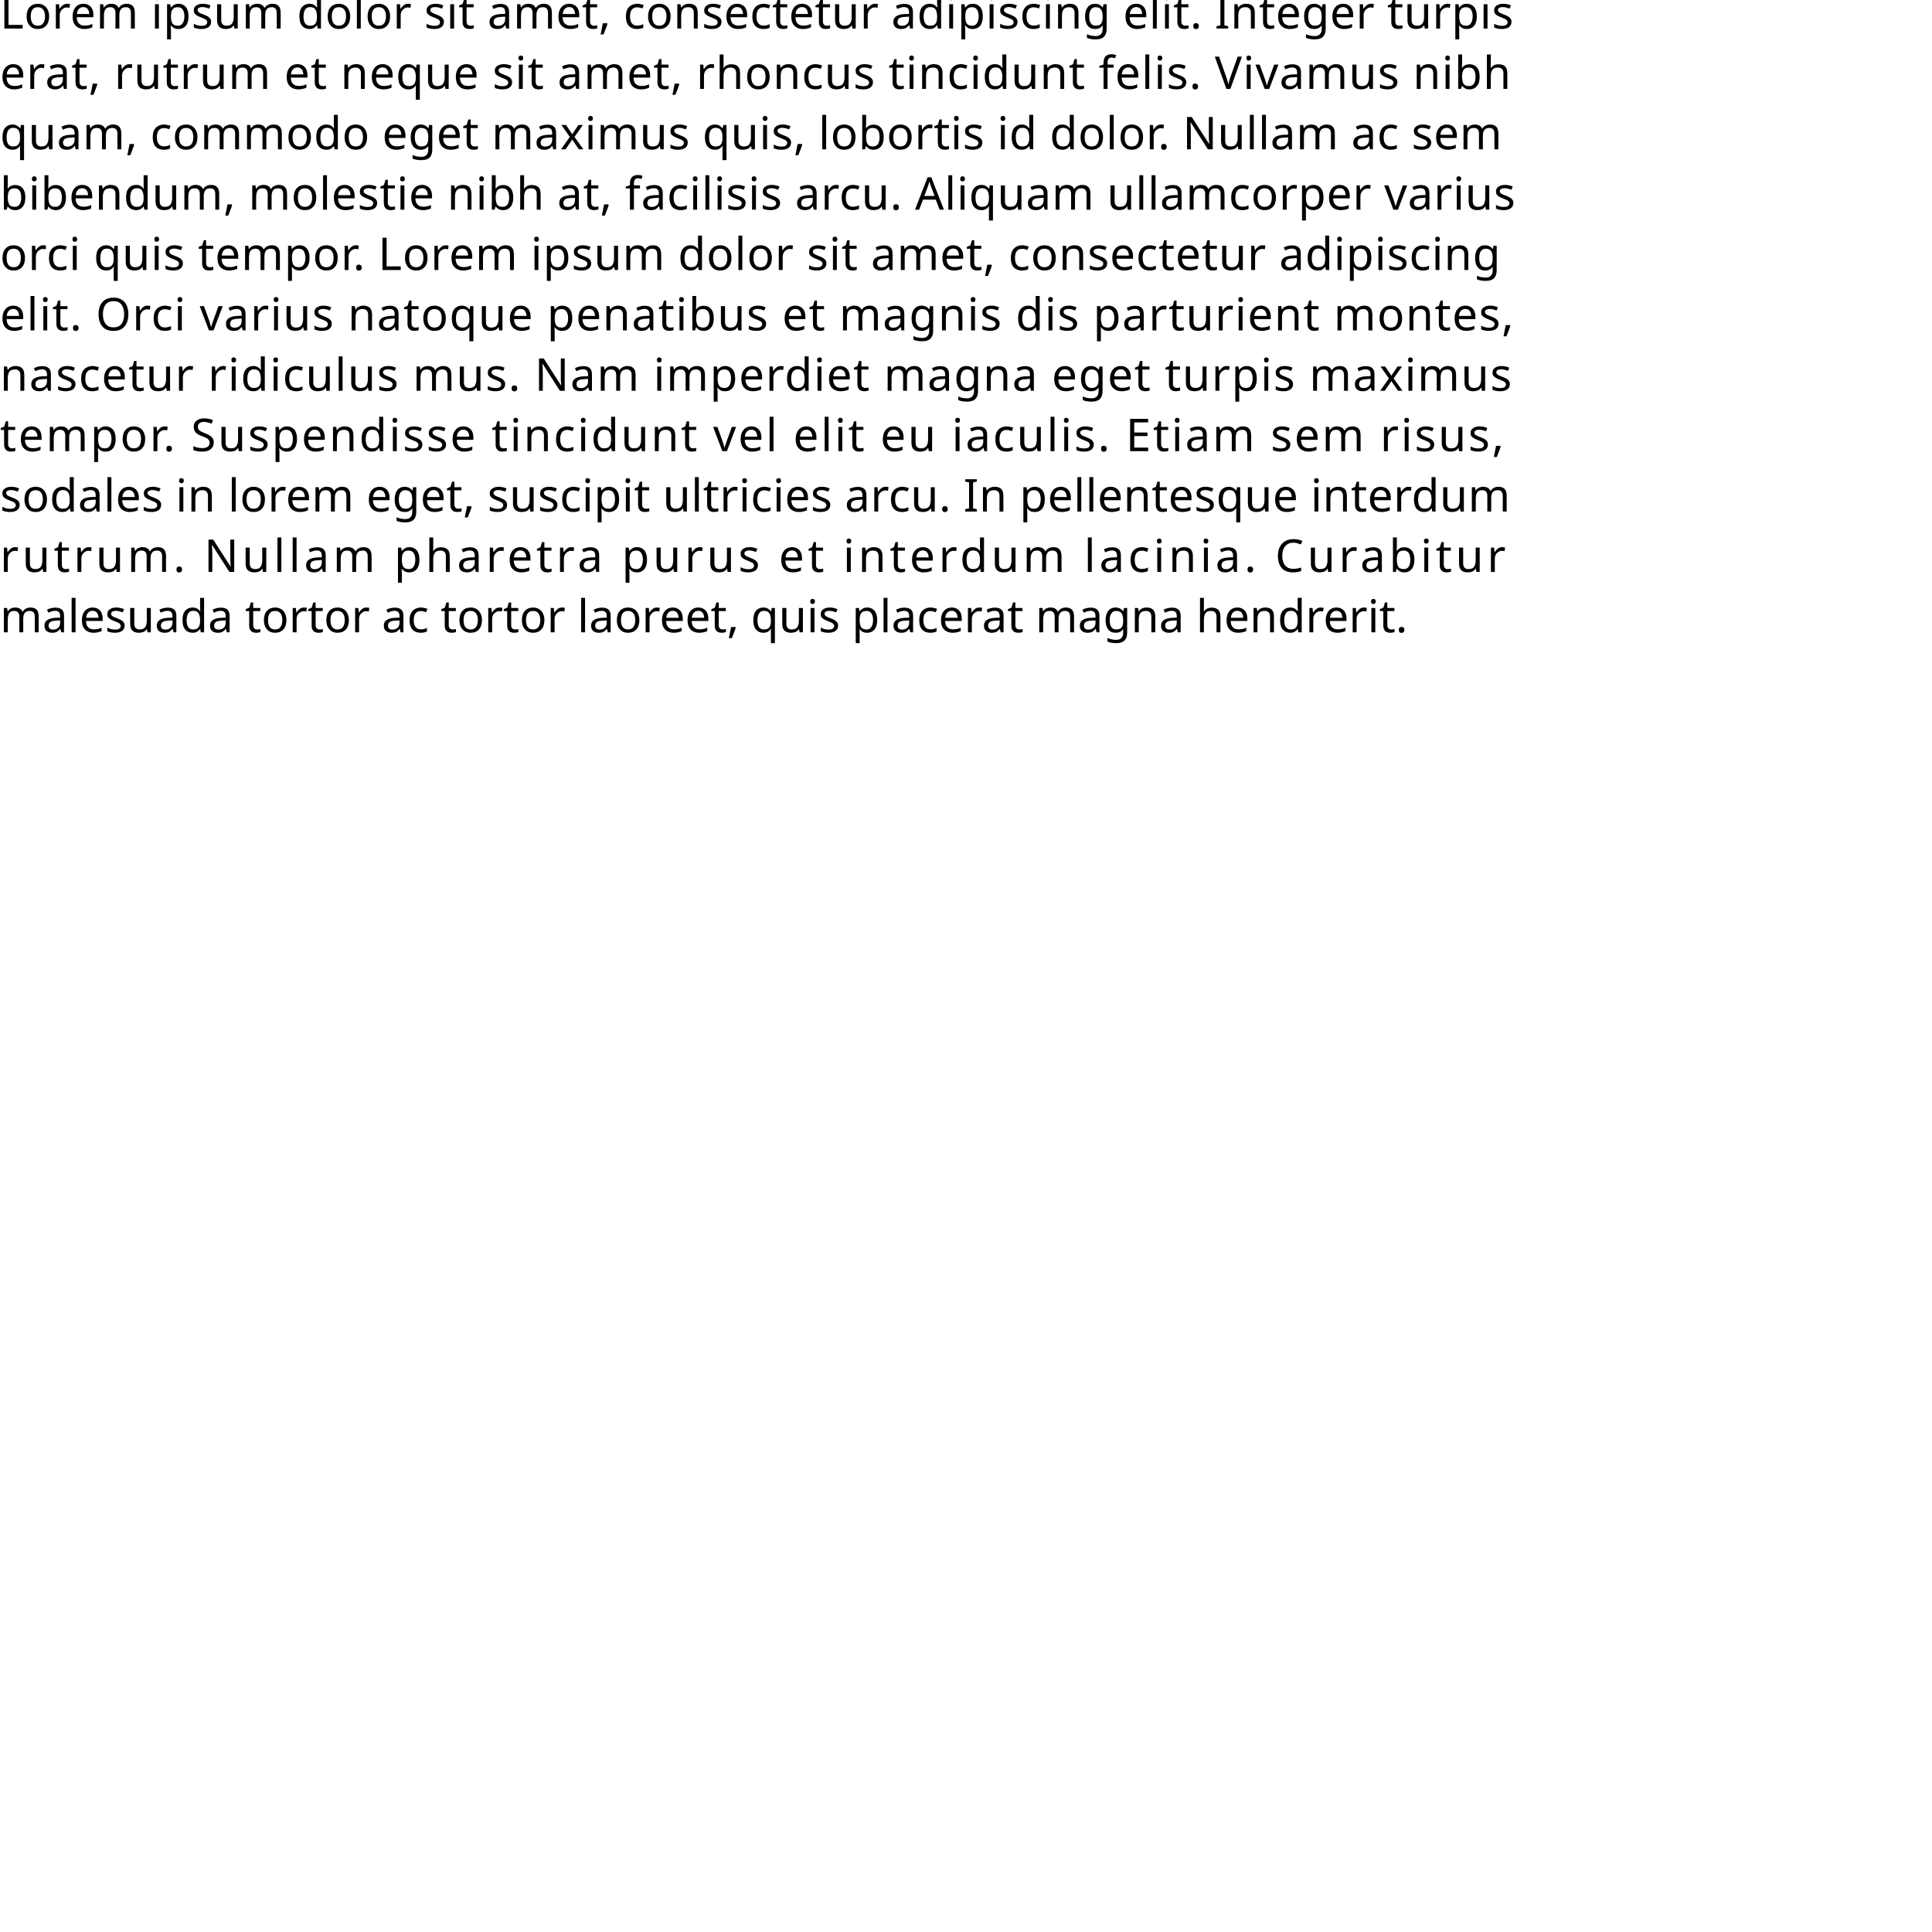
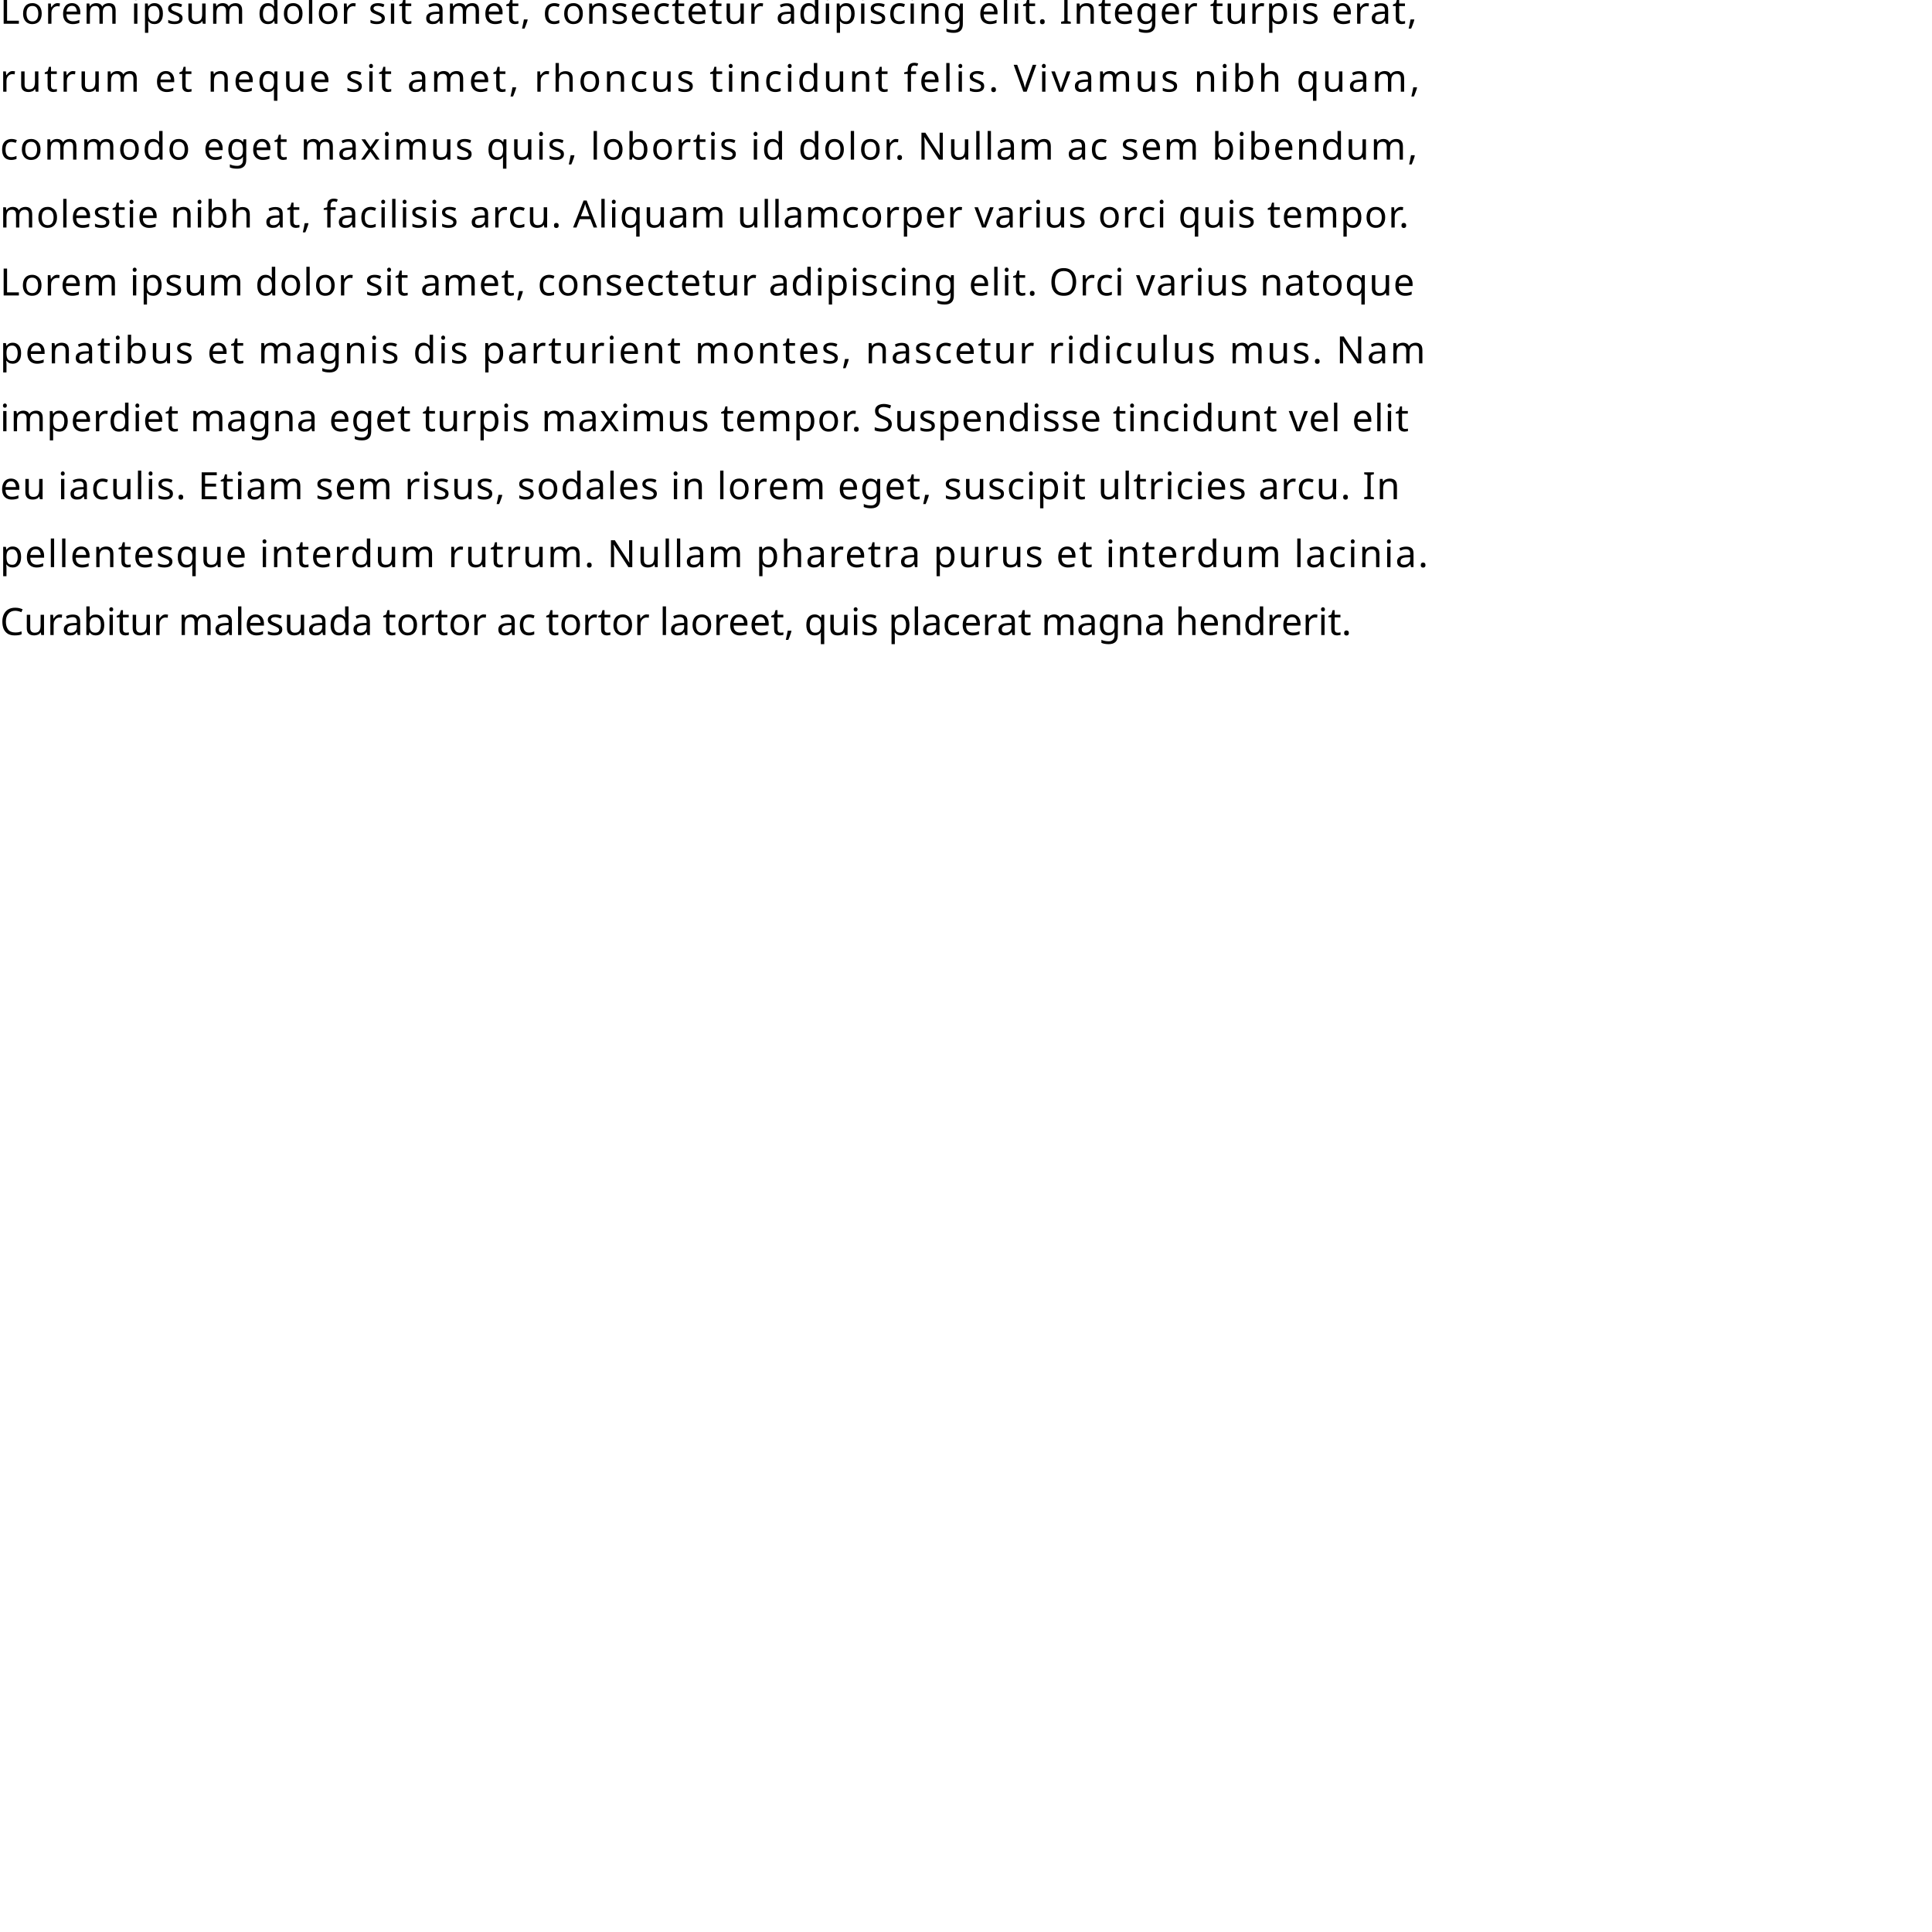
<svg xmlns="http://www.w3.org/2000/svg" contentScriptType="text/ecmascript" width="256" zoomAndPan="magnify" contentStyleType="text/css" height="256" viewBox="0 0 256 256" preserveAspectRatio="xMidYMid meet" version="1.0">
-   <text x="0" font-size="6" y="3.78" style="font-family:sans-serif;" font-family="sans-serif" class="text0" id="text0" font-variant="normal">
-     <tspan style="font-family:sans-serif;" x="0" letter-spacing="0.056">Lorem ipsum dolor sit amet, consectetur adipiscing elit. Integer turpis</tspan>
-     <tspan x="0" dy="8" style="font-family:sans-serif;" letter-spacing="0.116">erat, rutrum et neque sit amet, rhoncus tincidunt felis. Vivamus nibh</tspan>
-     <tspan x="0" dy="8" style="font-family:sans-serif;" letter-spacing="0.062">quam, commodo eget maximus quis, lobortis id dolor. Nullam ac sem</tspan>
-     <tspan x="0" dy="8" style="font-family:sans-serif;" letter-spacing="0.071">bibendum, molestie nibh at, facilisis arcu. Aliquam ullamcorper varius</tspan>
-     <tspan x="0" dy="8" style="font-family:sans-serif;" letter-spacing="0.088">orci quis tempor. Lorem ipsum dolor sit amet, consectetur adipiscing</tspan>
-     <tspan x="0" dy="8" style="font-family:sans-serif;" letter-spacing="0.147">elit. Orci varius natoque penatibus et magnis dis parturient montes,</tspan>
-     <tspan x="0" dy="8" style="font-family:sans-serif;" letter-spacing="0.159">nascetur ridiculus mus. Nam imperdiet magna eget turpis maximus</tspan>
-     <tspan x="0" dy="8" style="font-family:sans-serif;" letter-spacing="0.269">tempor. Suspendisse tincidunt vel elit eu iaculis. Etiam sem risus,</tspan>
-     <tspan x="0" dy="8" style="font-family:sans-serif;" letter-spacing="0.042">sodales in lorem eget, suscipit ultricies arcu. In pellentesque interdum</tspan>
-     <tspan x="0" dy="8" style="font-family:sans-serif;" letter-spacing="0.467">rutrum. Nullam pharetra purus et interdum lacinia. Curabitur</tspan>
-     <tspan style="font-family:sans-serif;" x="0" dy="8">malesuada tortor ac tortor laoreet, quis placerat magna hendrerit.</tspan>
+   <text x="0" font-size="5" y="3.15" style="font-family:sans-serif;" font-family="sans-serif" class="text0" id="text0" font-variant="normal">
+     <tspan style="font-family:sans-serif;" x="0" letter-spacing="0.156">Lorem ipsum dolor sit amet, consectetur adipiscing elit. Integer turpis erat,</tspan>
+     <tspan x="0" dy="9" style="font-family:sans-serif;" letter-spacing="0.348">rutrum et neque sit amet, rhoncus tincidunt felis. Vivamus nibh quam,</tspan>
+     <tspan x="0" dy="9" style="font-family:sans-serif;" letter-spacing="0.217">commodo eget maximus quis, lobortis id dolor. Nullam ac sem bibendum,</tspan>
+     <tspan x="0" dy="9" style="font-family:sans-serif;" letter-spacing="0.128">molestie nibh at, facilisis arcu. Aliquam ullamcorper varius orci quis tempor.</tspan>
+     <tspan x="0" dy="9" style="font-family:sans-serif;" letter-spacing="0.132">Lorem ipsum dolor sit amet, consectetur adipiscing elit. Orci varius natoque</tspan>
+     <tspan x="0" dy="9" style="font-family:sans-serif;" letter-spacing="0.271">penatibus et magnis dis parturient montes, nascetur ridiculus mus. Nam</tspan>
+     <tspan x="0" dy="9" style="font-family:sans-serif;" letter-spacing="0.108">imperdiet magna eget turpis maximus tempor. Suspendisse tincidunt vel elit</tspan>
+     <tspan x="0" dy="9" style="font-family:sans-serif;" letter-spacing="0.152">eu iaculis. Etiam sem risus, sodales in lorem eget, suscipit ultricies arcu. In</tspan>
+     <tspan x="0" dy="9" style="font-family:sans-serif;" letter-spacing="0.208">pellentesque interdum rutrum. Nullam pharetra purus et interdum lacinia.</tspan>
+     <tspan style="font-family:sans-serif;" x="0" dy="9">Curabitur malesuada tortor ac tortor laoreet, quis placerat magna hendrerit.</tspan>
  </text>
</svg>
